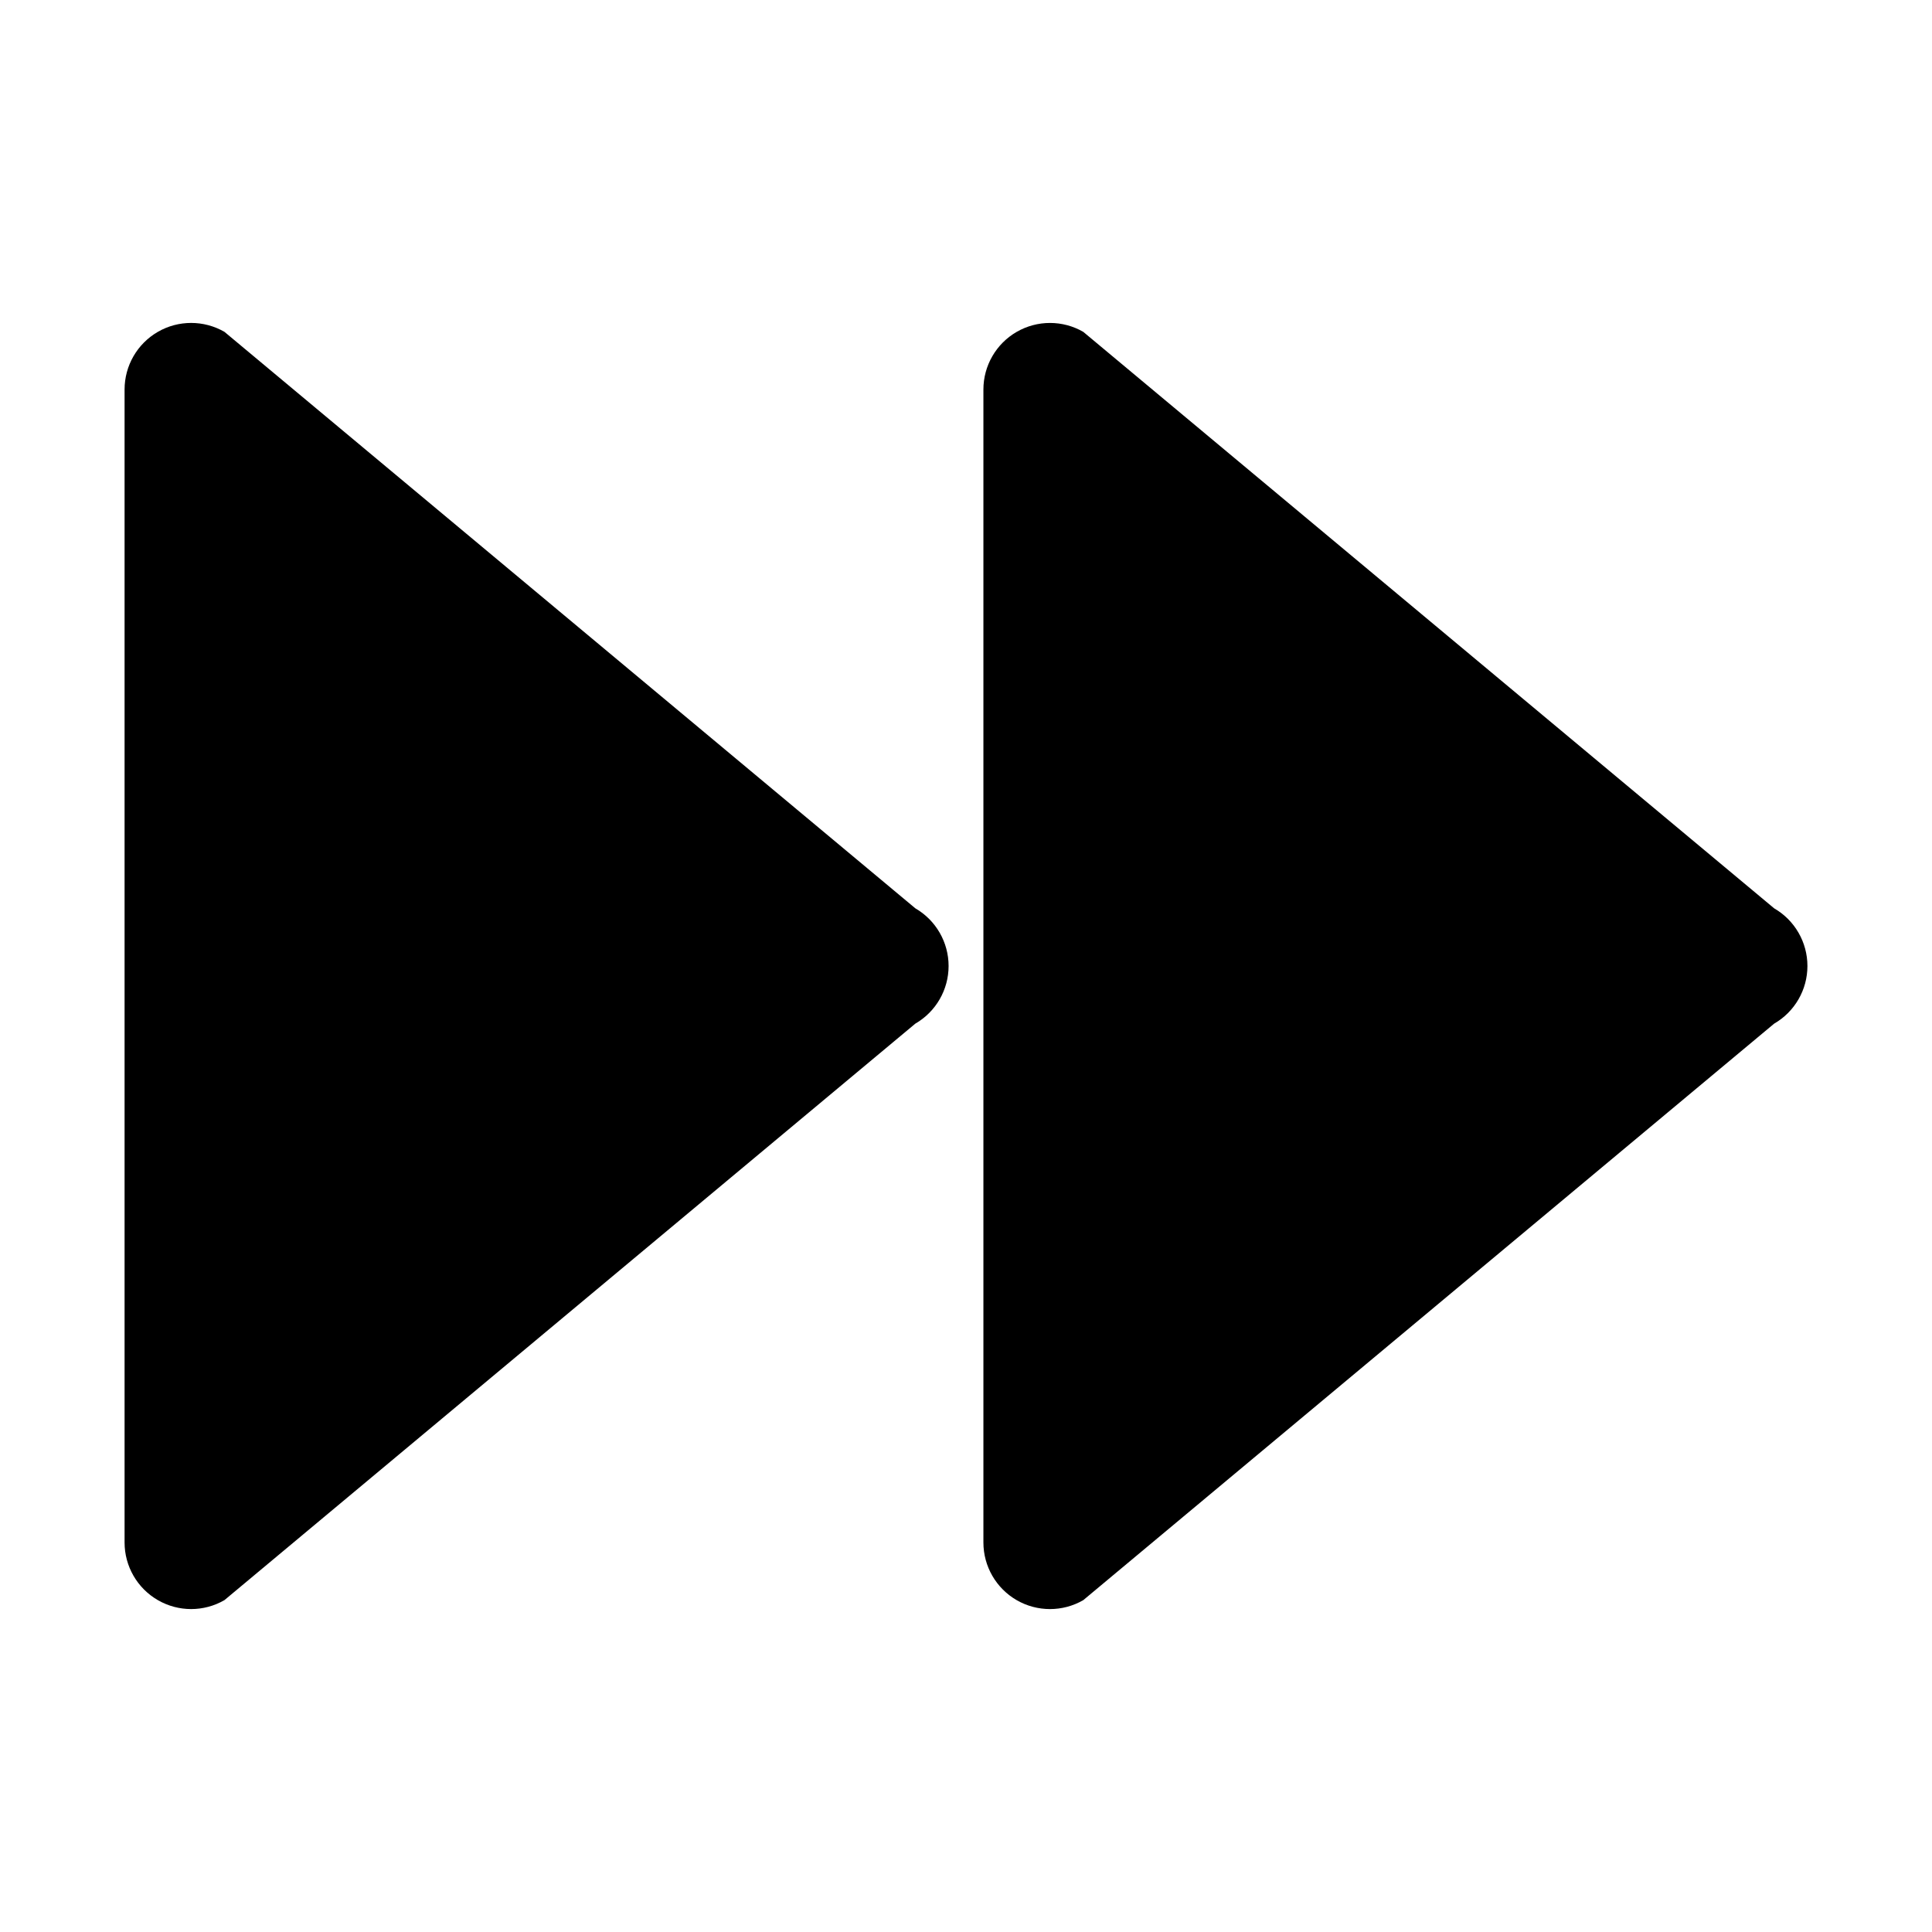
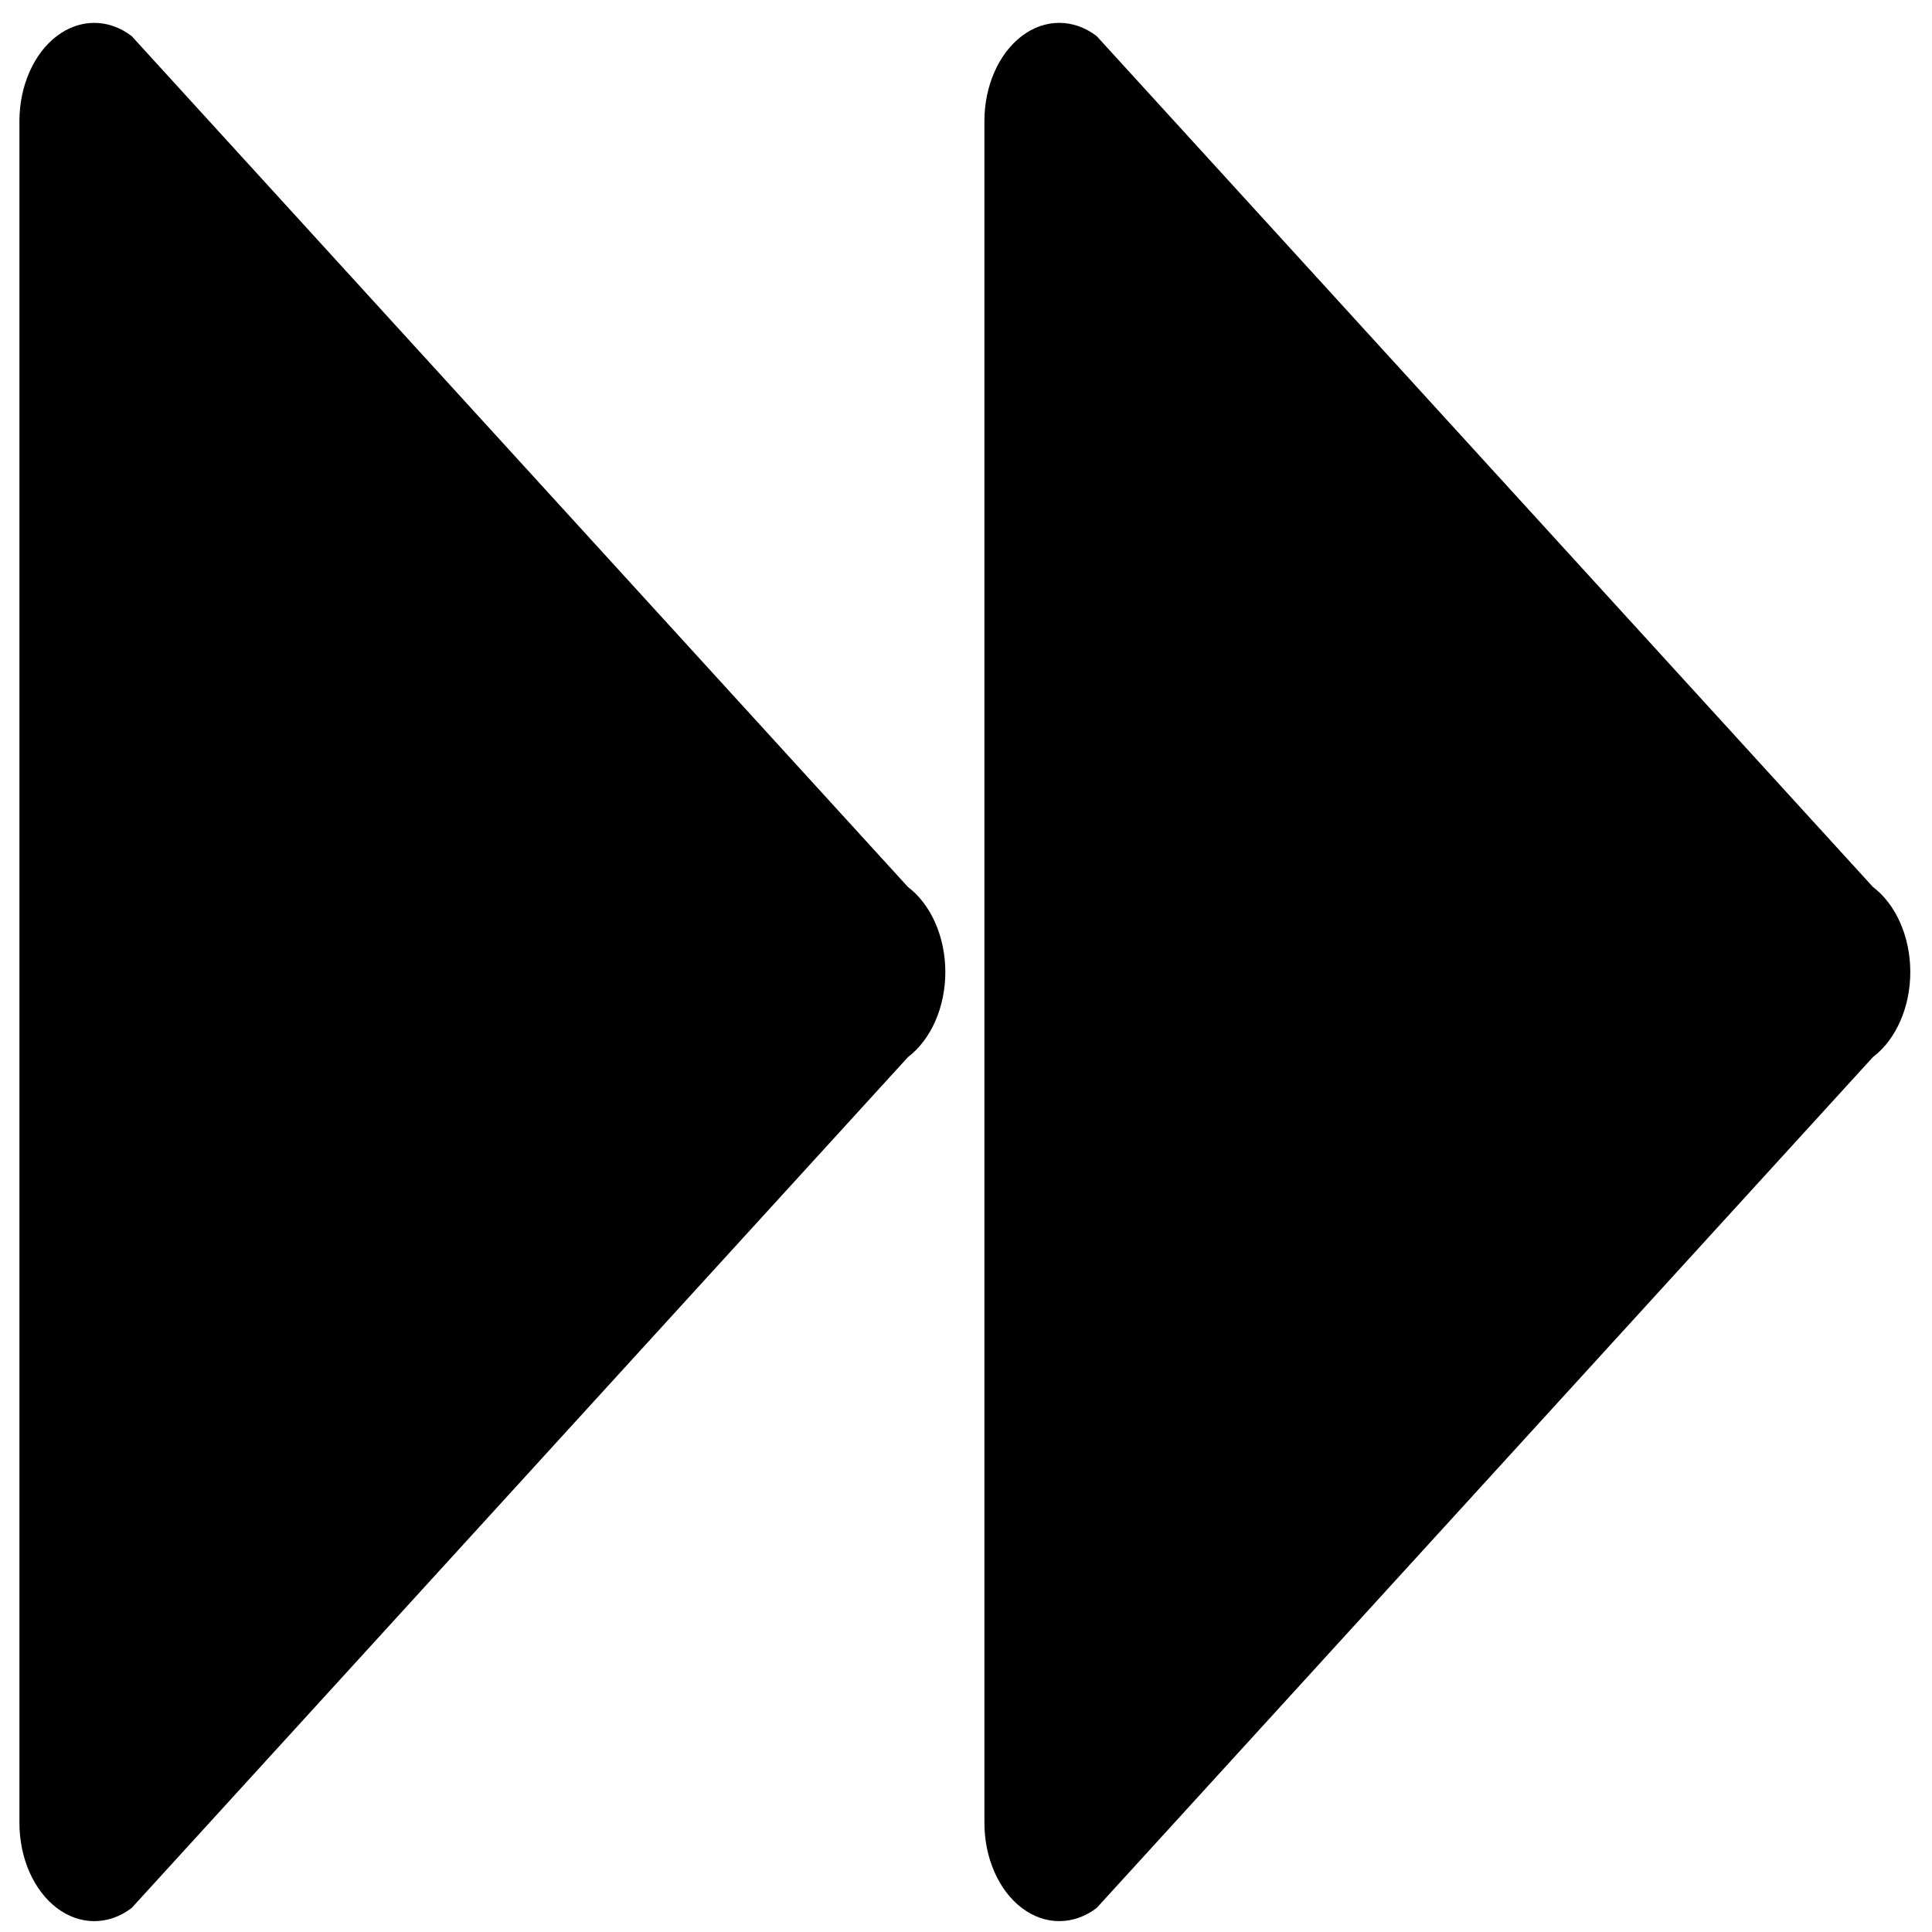
- <svg xmlns="http://www.w3.org/2000/svg" version="1.1" id="Capa_1" x="0px" y="0px" width="100px" height="100px" viewBox="0 0 100 100" enable-background="new 0 0 100 100" xml:space="preserve">
-   <g id="Layer_8">
-     <path d="M49.099,50c0,1.23-0.657,2.369-1.723,2.984l-35.76,29.839c-1.065,0.616-2.379,0.616-3.445,0s-1.723-1.753-1.723-2.984   V20.16c0-1.23,0.656-2.368,1.723-2.984c0.533-0.308,1.128-0.461,1.723-0.461c0.596,0,1.189,0.154,1.723,0.461l35.761,29.839   C48.442,47.631,49.099,48.769,49.099,50z M91.831,47.016L56.07,17.177c-0.532-0.308-1.127-0.461-1.723-0.461   s-1.188,0.154-1.723,0.461c-1.066,0.616-1.723,1.753-1.723,2.984V79.84c0,1.23,0.656,2.368,1.723,2.984   c1.066,0.615,2.379,0.615,3.445,0l35.76-29.84c1.066-0.614,1.723-1.752,1.723-2.983C93.553,48.77,92.896,47.631,91.831,47.016z" />
+ <svg xmlns="http://www.w3.org/2000/svg" width="89px" height="89px" viewBox="0 0 89 89" version="1.1">
+   <defs />
+   <g id="Page-1" stroke="none" stroke-width="1" fill="none" fill-rule="evenodd">
+     <g id="previous" transform="translate(1, 2)" fill="#000000">
+       <g id="Page-1">
+         <g id="previous">
+           <g id="Layer_8">
+             <path d="M46.174,39.302 L81.935,0.106 C82.469,-0.298 83.062,-0.5 83.658,-0.5 C84.254,-0.5 84.848,-0.299 85.382,0.106 C86.449,0.915 87.105,2.41 87.105,4.025 L87.105,82.42 C87.105,84.037 86.448,85.531 85.382,86.34 C84.316,87.149 83.002,87.149 81.937,86.34 L46.177,47.143 C45.111,46.335 44.452,44.839 44.452,43.223 C44.452,41.606 45.111,40.111 46.174,39.302 L46.174,39.302 L46.174,39.302 Z M1.13992734e-06,43.225 C1.13992734e-06,44.842 0.657,46.337 1.723,47.143 L37.484,86.341 C38.549,87.149 39.863,87.149 40.928,86.341 C41.995,85.532 42.652,84.037 42.652,82.421 L42.652,4.027 C42.652,2.41 41.994,0.916 40.928,0.107 C40.393,-0.296 39.801,-0.499 39.204,-0.499 C38.608,-0.499 38.014,-0.298 37.481,0.107 L1.721,39.304 C0.656,40.111 -0.001,41.608 1.13992734e-06,43.225 L1.13992734e-06,43.225 L1.13992734e-06,43.225 Z" id="Shape" transform="translate(43.5, 43) rotate(180) translate(-43.5, -43) " />
+           </g>
+         </g>
+       </g>
+     </g>
  </g>
</svg>
